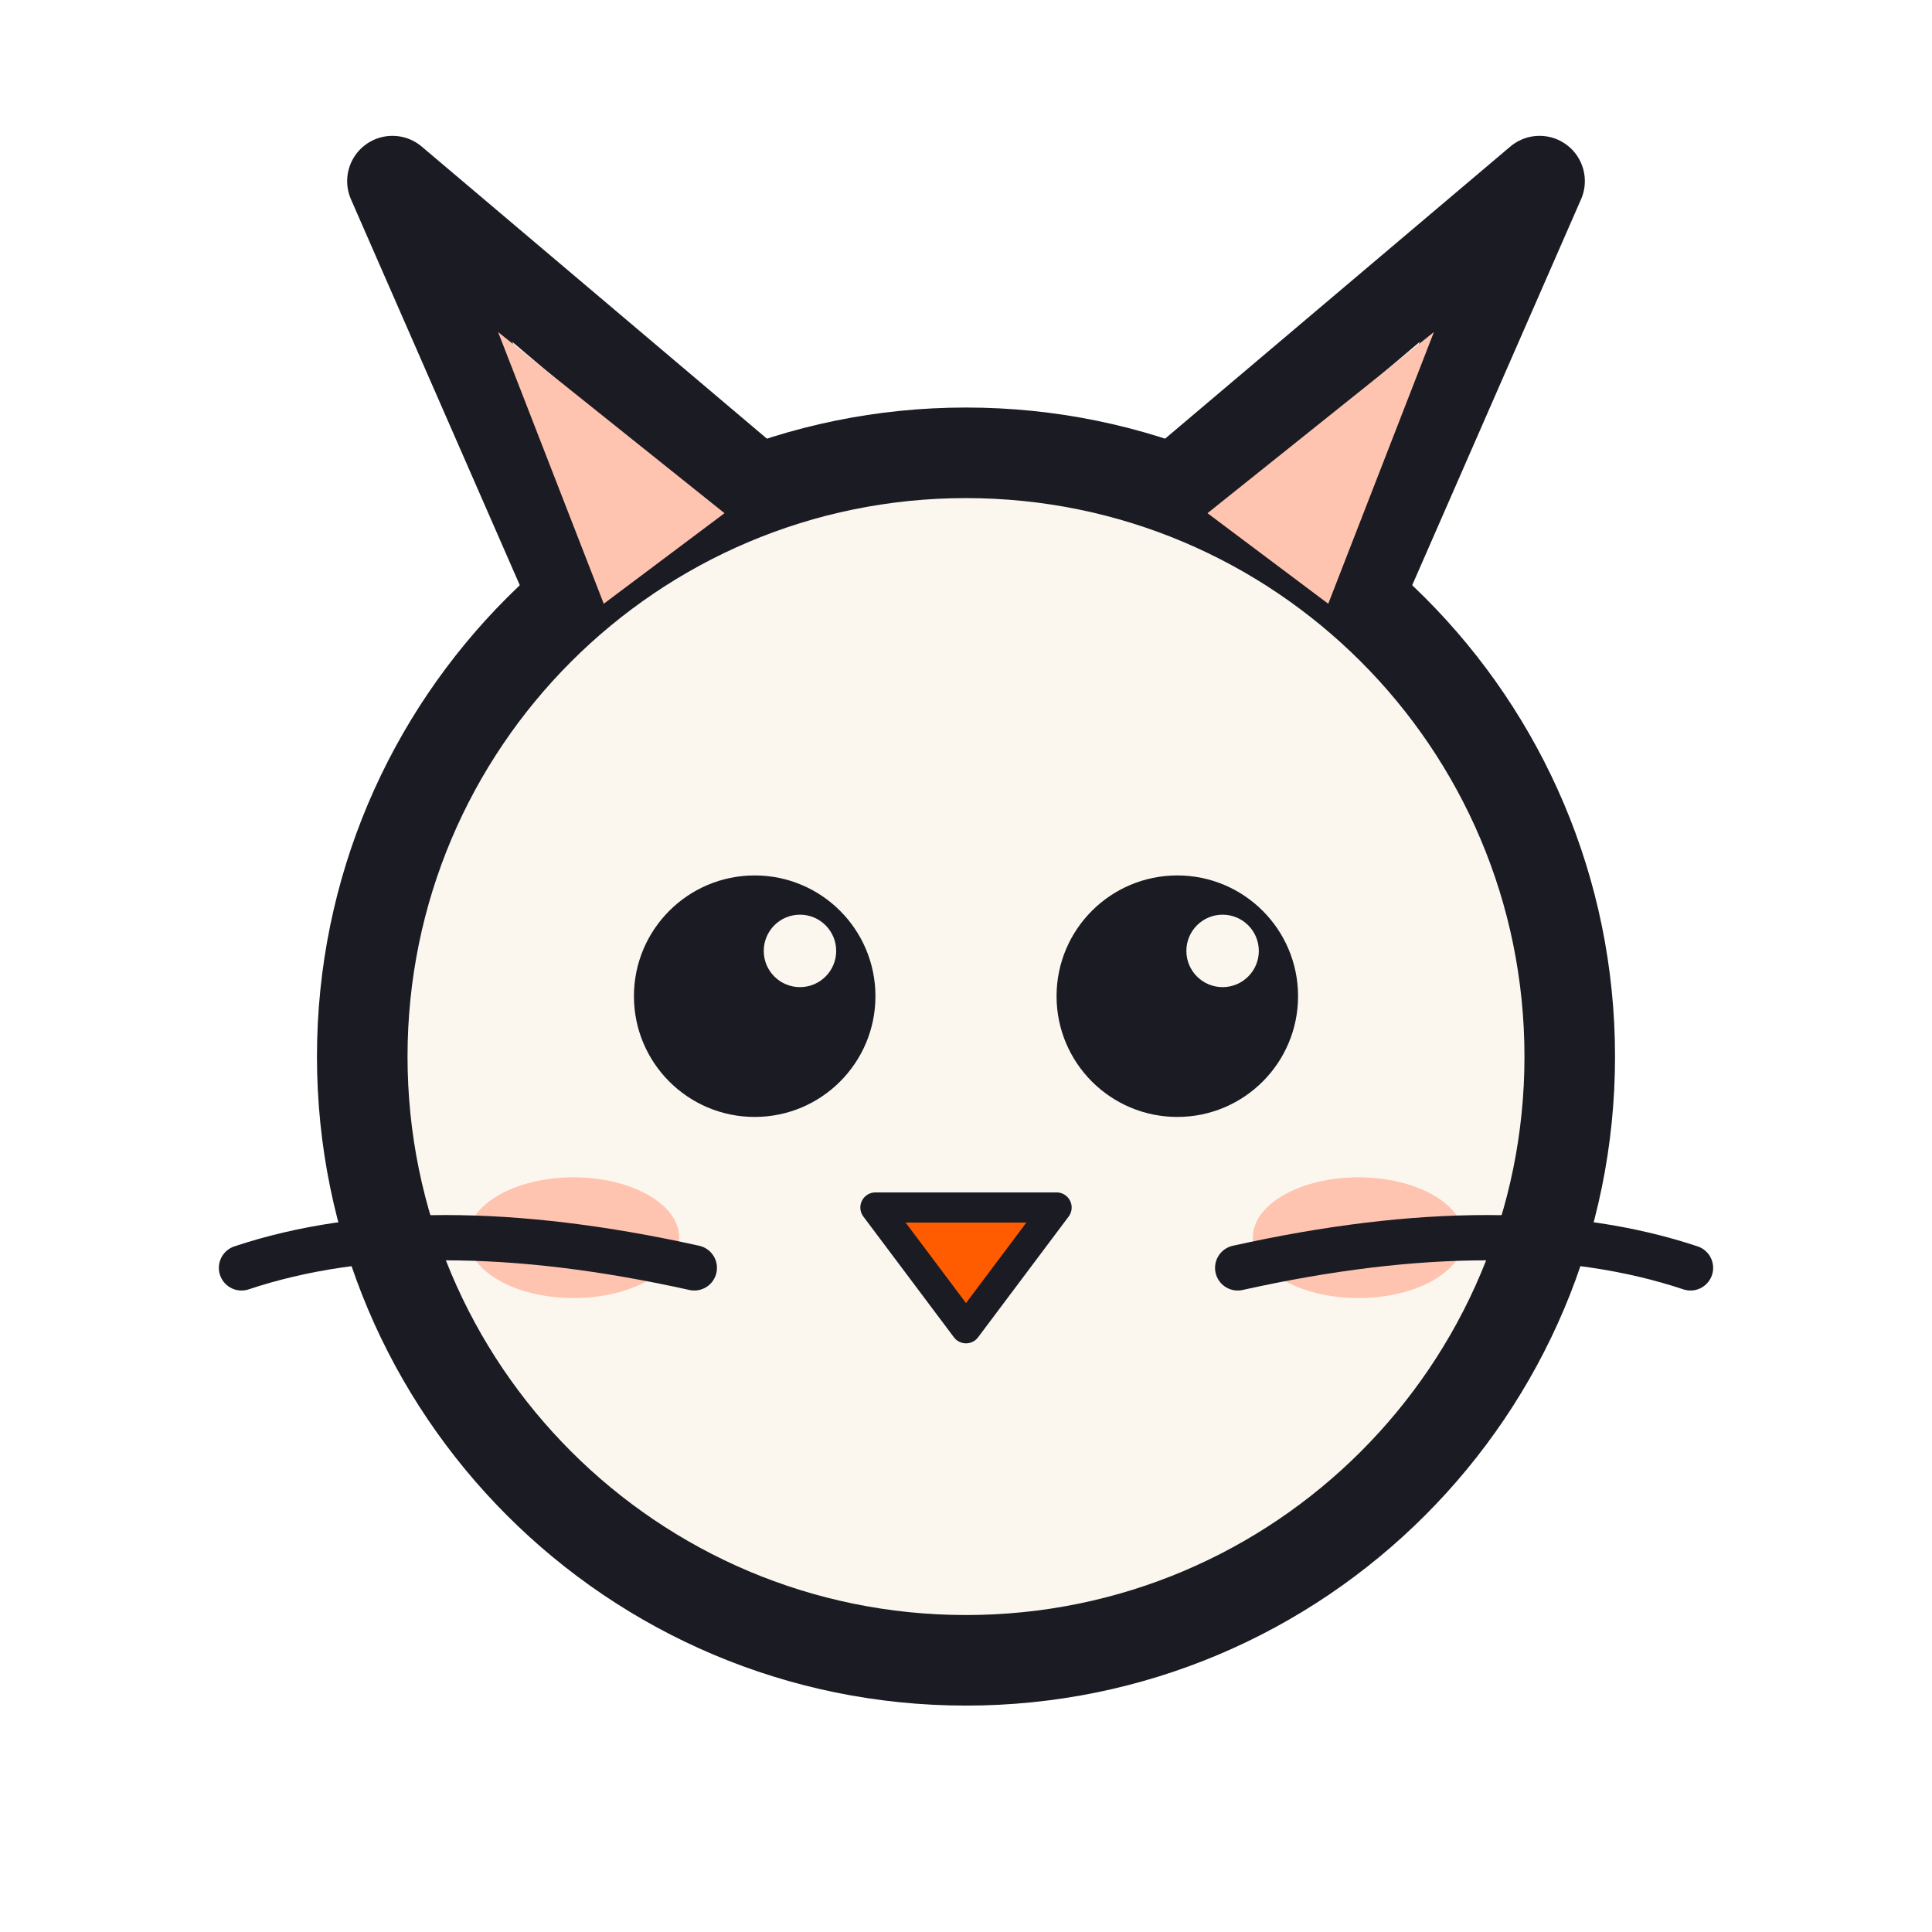
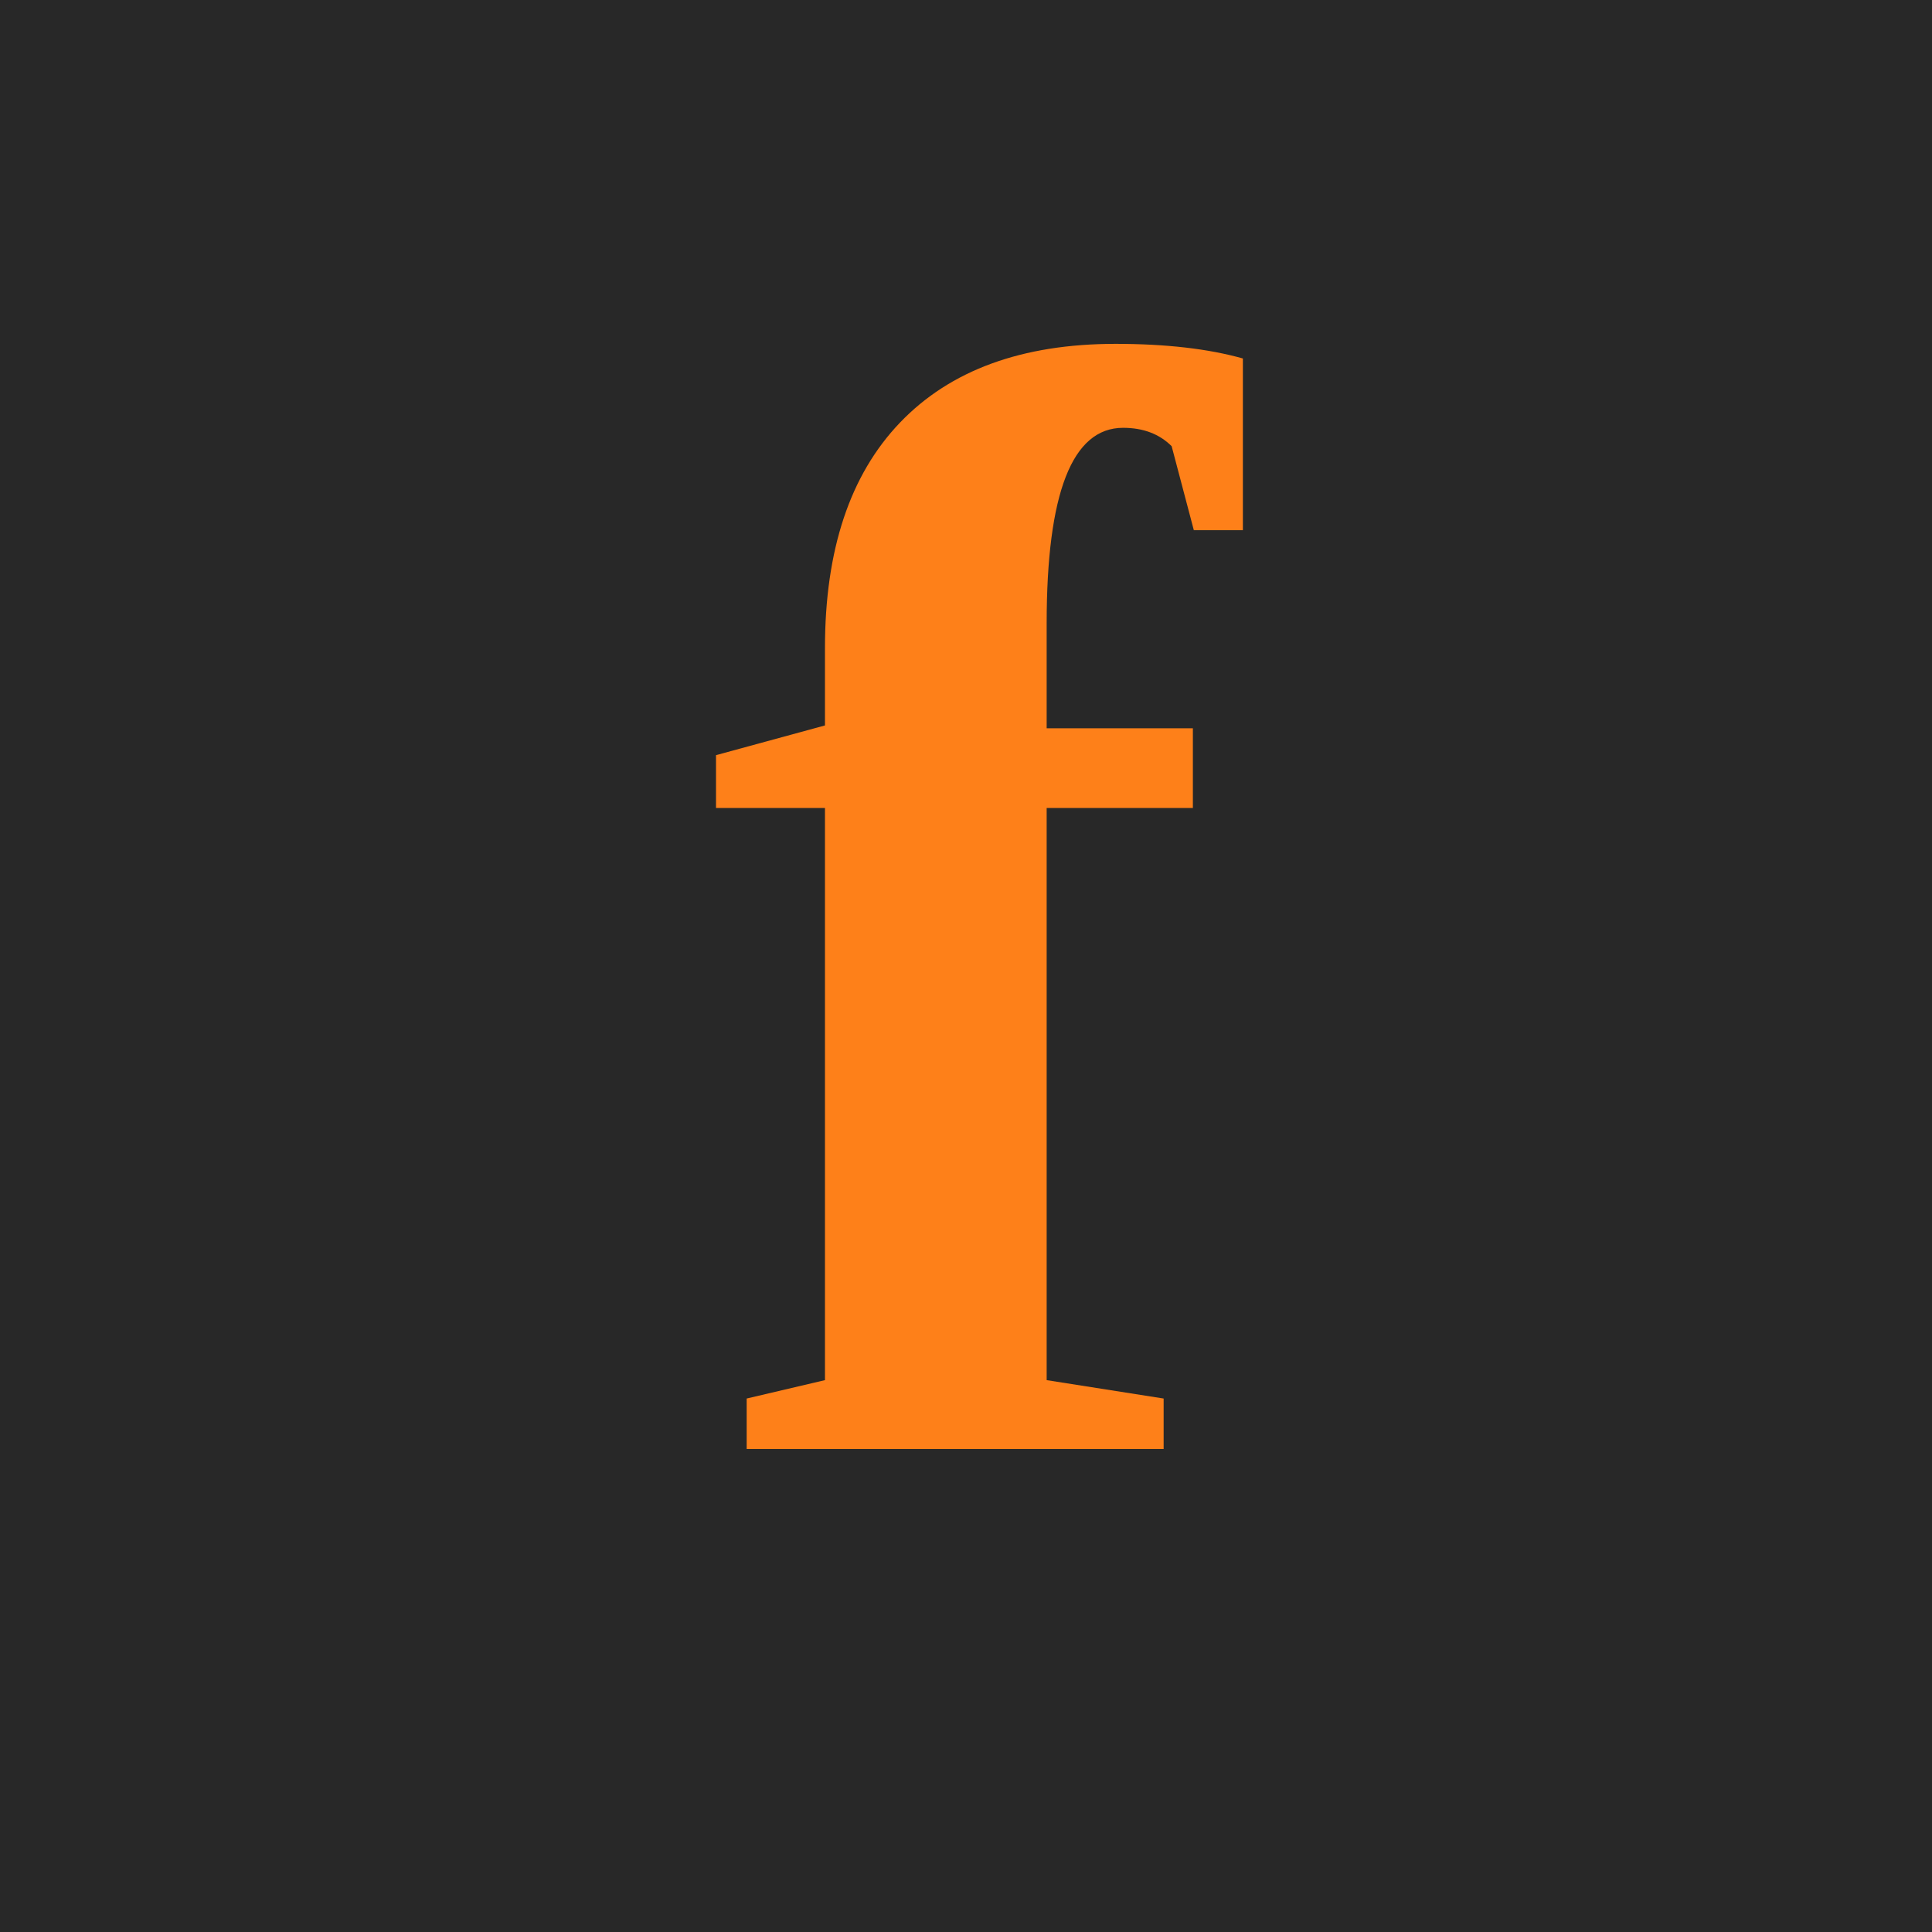
- <svg xmlns="http://www.w3.org/2000/svg" viewBox="0 0 128 128">
-   <g fill="none" stroke="#1a1b23" stroke-width="6" stroke-linejoin="round" stroke-linecap="round">
-     <path d="M40 44 L26 12 L52 34 Z" fill="#fbf7ef" />
-     <path d="M88 44 L102 12 L76 34 Z" fill="#fbf7ef" />
-     <circle cx="64" cy="70" r="40" fill="#fbf7ef" />
-   </g>
-   <path d="M40 40 L33 22 L48 34 Z" fill="#ffc4b0" />
-   <path d="M88 40 L95 22 L80 34 Z" fill="#ffc4b0" />
-   <circle cx="50" cy="66" r="8" fill="#1a1b23" />
-   <circle cx="78" cy="66" r="8" fill="#1a1b23" />
-   <circle cx="53" cy="63" r="2.4" fill="#fbf7ef" />
-   <circle cx="81" cy="63" r="2.4" fill="#fbf7ef" />
-   <ellipse cx="38" cy="82" rx="7" ry="4" fill="#ffc4b0" />
-   <ellipse cx="90" cy="82" rx="7" ry="4" fill="#ffc4b0" />
-   <path d="M58 80 L70 80 L64 88 Z" fill="#ff5c00" stroke="#1a1b23" stroke-width="2" stroke-linejoin="round" />
-   <g stroke="#1a1b23" stroke-width="3" stroke-linecap="round" fill="none">
-     <path d="M46 84 Q28 80 16 84" />
-     <path d="M82 84 Q100 80 112 84" />
-   </g>
+ <svg xmlns="http://www.w3.org/2000/svg" viewBox="0 0 64 64">
+   <rect width="64" height="64" fill="#282828" />
+   <text x="32" y="48" text-anchor="middle" font-family="Georgia, 'Times New Roman', serif" font-size="52" font-weight="700" fill="#fe8019">f</text>
</svg>
